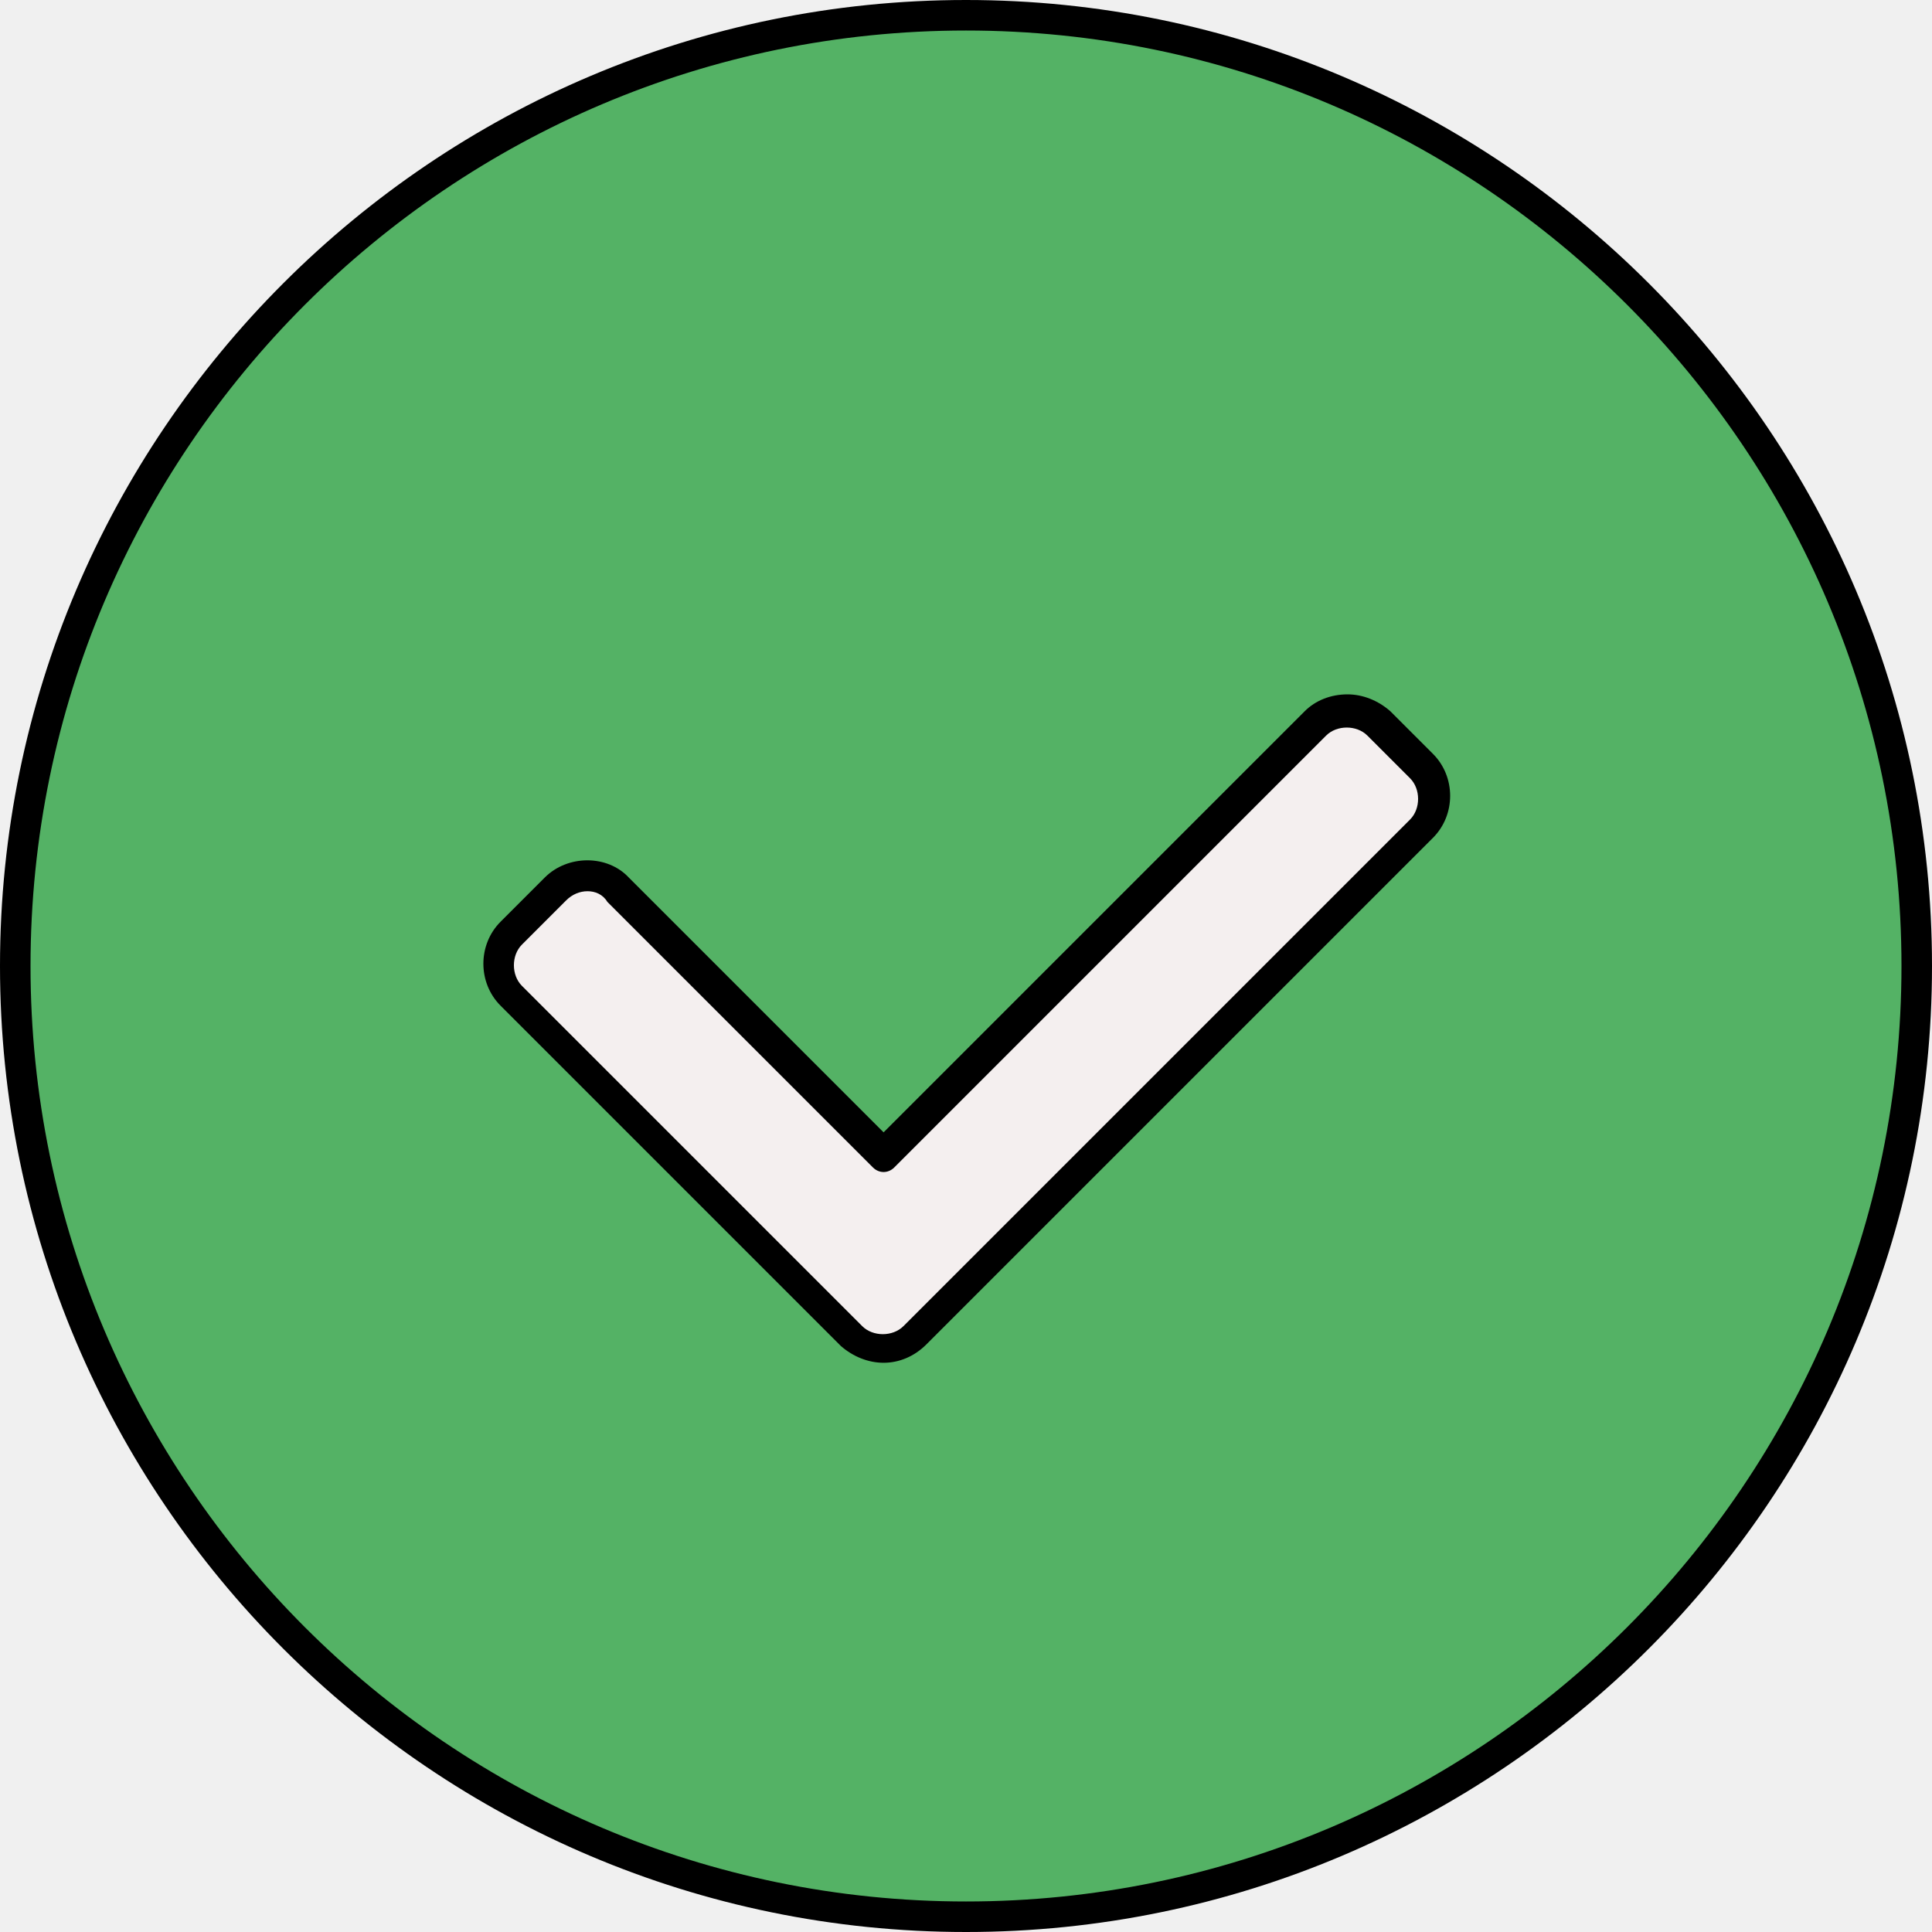
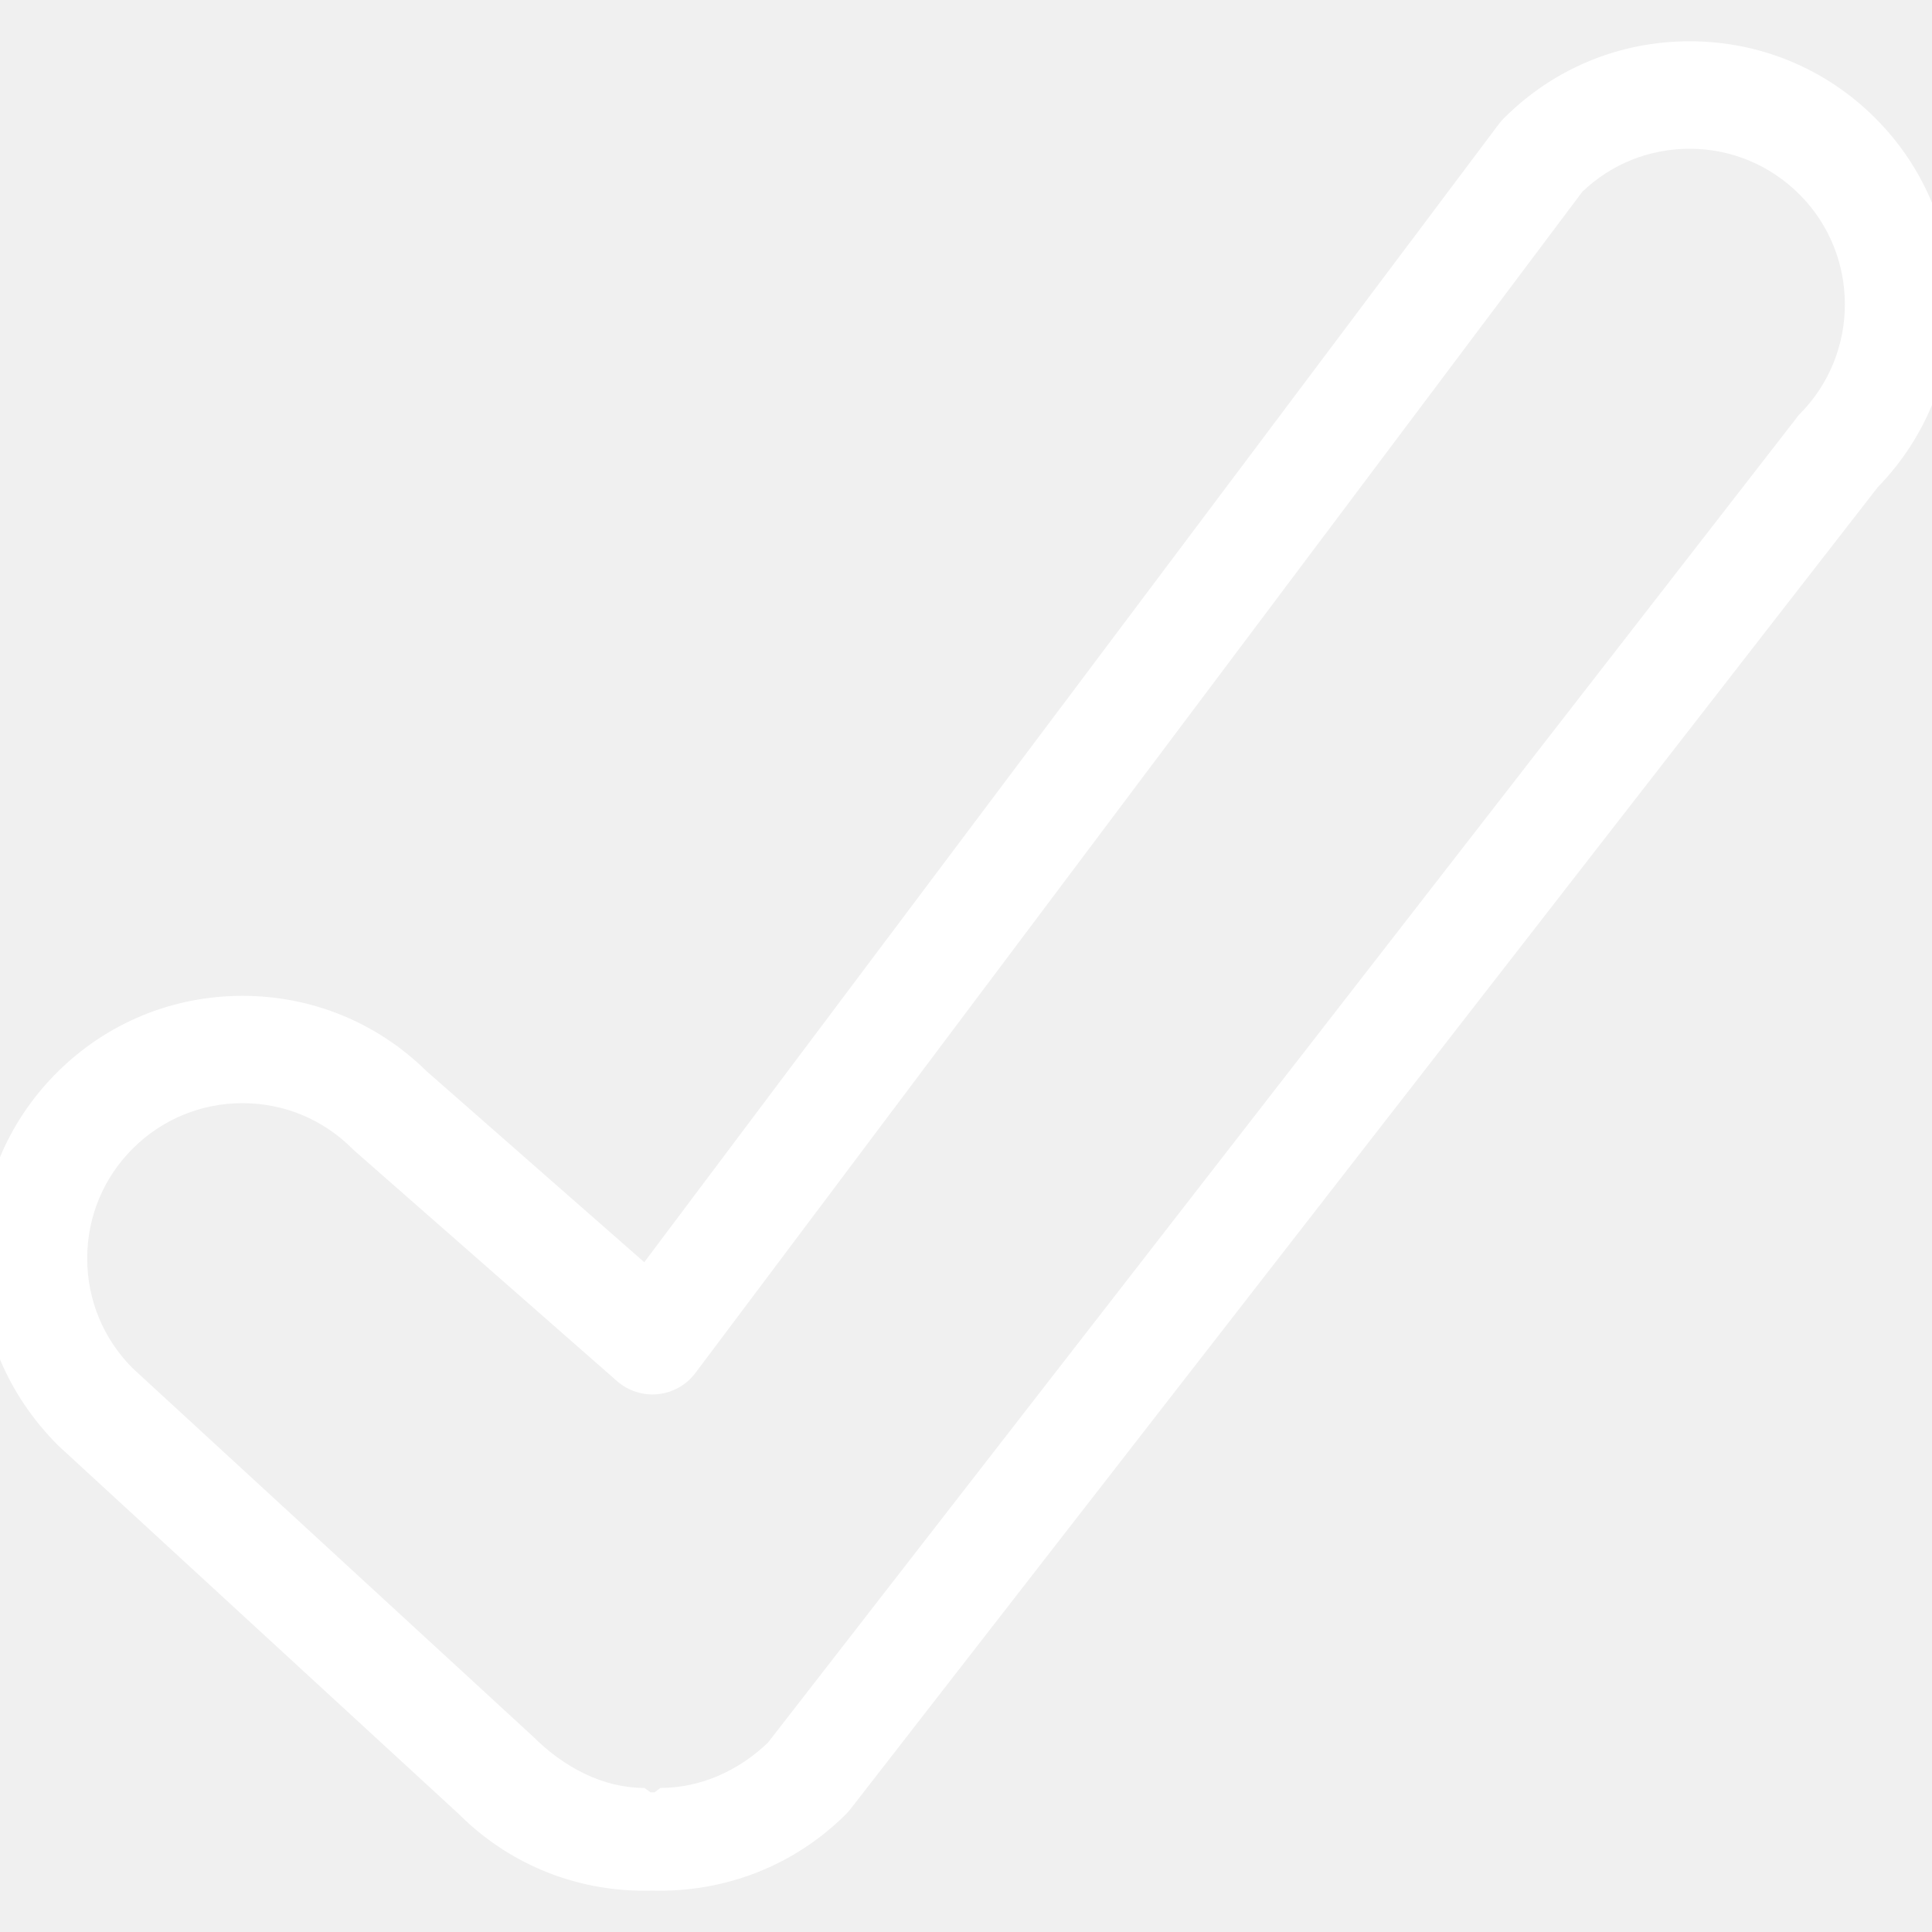
- <svg xmlns="http://www.w3.org/2000/svg" height="64px" width="64px" version="1.1" id="Layer_1" viewBox="0 0 506.4 506.4" xml:space="preserve" fill="#000000">
-   <g id="SVGRepo_bgCarrier" stroke-width="0" />
-   <g id="SVGRepo_tracerCarrier" stroke-linecap="round" stroke-linejoin="round" />
-   <g id="SVGRepo_iconCarrier">
-     <circle style="fill:#54B265;" cx="253.2" cy="253.2" r="249.2" />
-     <path style="fill:#F4EFEF;" d="M372.8,200.4l-11.2-11.2c-4.4-4.4-12-4.4-16.4,0L232,302.4l-69.6-69.6c-4.4-4.4-12-4.4-16.4,0 L134.4,244c-4.4,4.4-4.4,12,0,16.4l89.2,89.2c4.4,4.4,12,4.4,16.4,0l0,0l0,0l10.4-10.4l0.8-0.8l121.6-121.6 C377.2,212.4,377.2,205.2,372.8,200.4z" />
-     <path d="M253.2,506.4C113.6,506.4,0,392.8,0,253.2S113.6,0,253.2,0s253.2,113.6,253.2,253.2S392.8,506.4,253.2,506.4z M253.2,8 C118,8,8,118,8,253.2s110,245.2,245.2,245.2s245.2-110,245.2-245.2S388.4,8,253.2,8z" />
-     <path d="M231.6,357.2c-4,0-8-1.6-11.2-4.4l-89.2-89.2c-6-6-6-16,0-22l11.6-11.6c6-6,16.4-6,22,0l66.8,66.8L342,186.4 c2.8-2.8,6.8-4.4,11.2-4.4c4,0,8,1.6,11.2,4.4l11.2,11.2l0,0c6,6,6,16,0,22L242.8,352.4C239.6,355.6,235.6,357.2,231.6,357.2z M154,233.6c-2,0-4,0.8-5.6,2.4l-11.6,11.6c-2.8,2.8-2.8,8,0,10.8l89.2,89.2c2.8,2.8,8,2.8,10.8,0l132.8-132.8c2.8-2.8,2.8-8,0-10.8 l-11.2-11.2c-2.8-2.8-8-2.8-10.8,0L234.4,306c-1.6,1.6-4,1.6-5.6,0l-69.6-69.6C158,234.4,156,233.6,154,233.6z" />
+ <svg xmlns="http://www.w3.org/2000/svg" fill="#fff" version="1.1" id="Layer_1" width="800px" height="800px" viewBox="0 0 72 72" enable-background="new 0 0 72 72" xml:space="preserve">
+   <g>
+     <path d="M24.014,70.462c-2.617,0-5.073-1.016-6.917-2.859L2.175,53.877c-1.908-1.906-2.926-4.364-2.926-6.979   s1.018-5.072,2.866-6.92c1.849-1.849,4.307-2.866,6.921-2.866c2.591,0,5.029,1,6.872,2.818l8.102,7.109L55.861,4.618   c0.057-0.075,0.119-0.146,0.186-0.213c1.849-1.85,4.307-2.867,6.921-2.867s5.072,1.018,6.921,2.867   c3.784,3.784,3.815,9.923,0.093,13.747L31.697,67.416c-0.051,0.065-0.106,0.128-0.165,0.188c-1.914,1.912-4.498,2.926-7.214,2.854   C24.216,70.46,24.116,70.462,24.014,70.462z M9.037,41.112c-1.546,0-2.999,0.602-4.093,1.695C3.851,43.9,3.25,45.353,3.25,46.898   s0.602,3,1.694,4.093l14.922,13.726c1.148,1.146,2.6,1.914,4.148,1.914l0.227,0.164c0.05,0,0.1,0,0.151,0l0.221-0.164   c1.51,0,2.929-0.654,4.008-1.69l38.275-49.294c0.051-0.065,0.105-0.148,0.165-0.207c2.256-2.258,2.256-5.939,0-8.195   c-1.094-1.094-2.547-1.701-4.093-1.701c-1.502,0-2.917,0.566-3.999,1.602L25.914,51.169c-0.335,0.445-0.84,0.73-1.394,0.787   c-0.551,0.057-1.106-0.118-1.525-0.486l-9.771-8.573c-0.032-0.028-0.064-0.058-0.095-0.089   C12.036,41.714,10.583,41.112,9.037,41.112z" />
  </g>
</svg>
